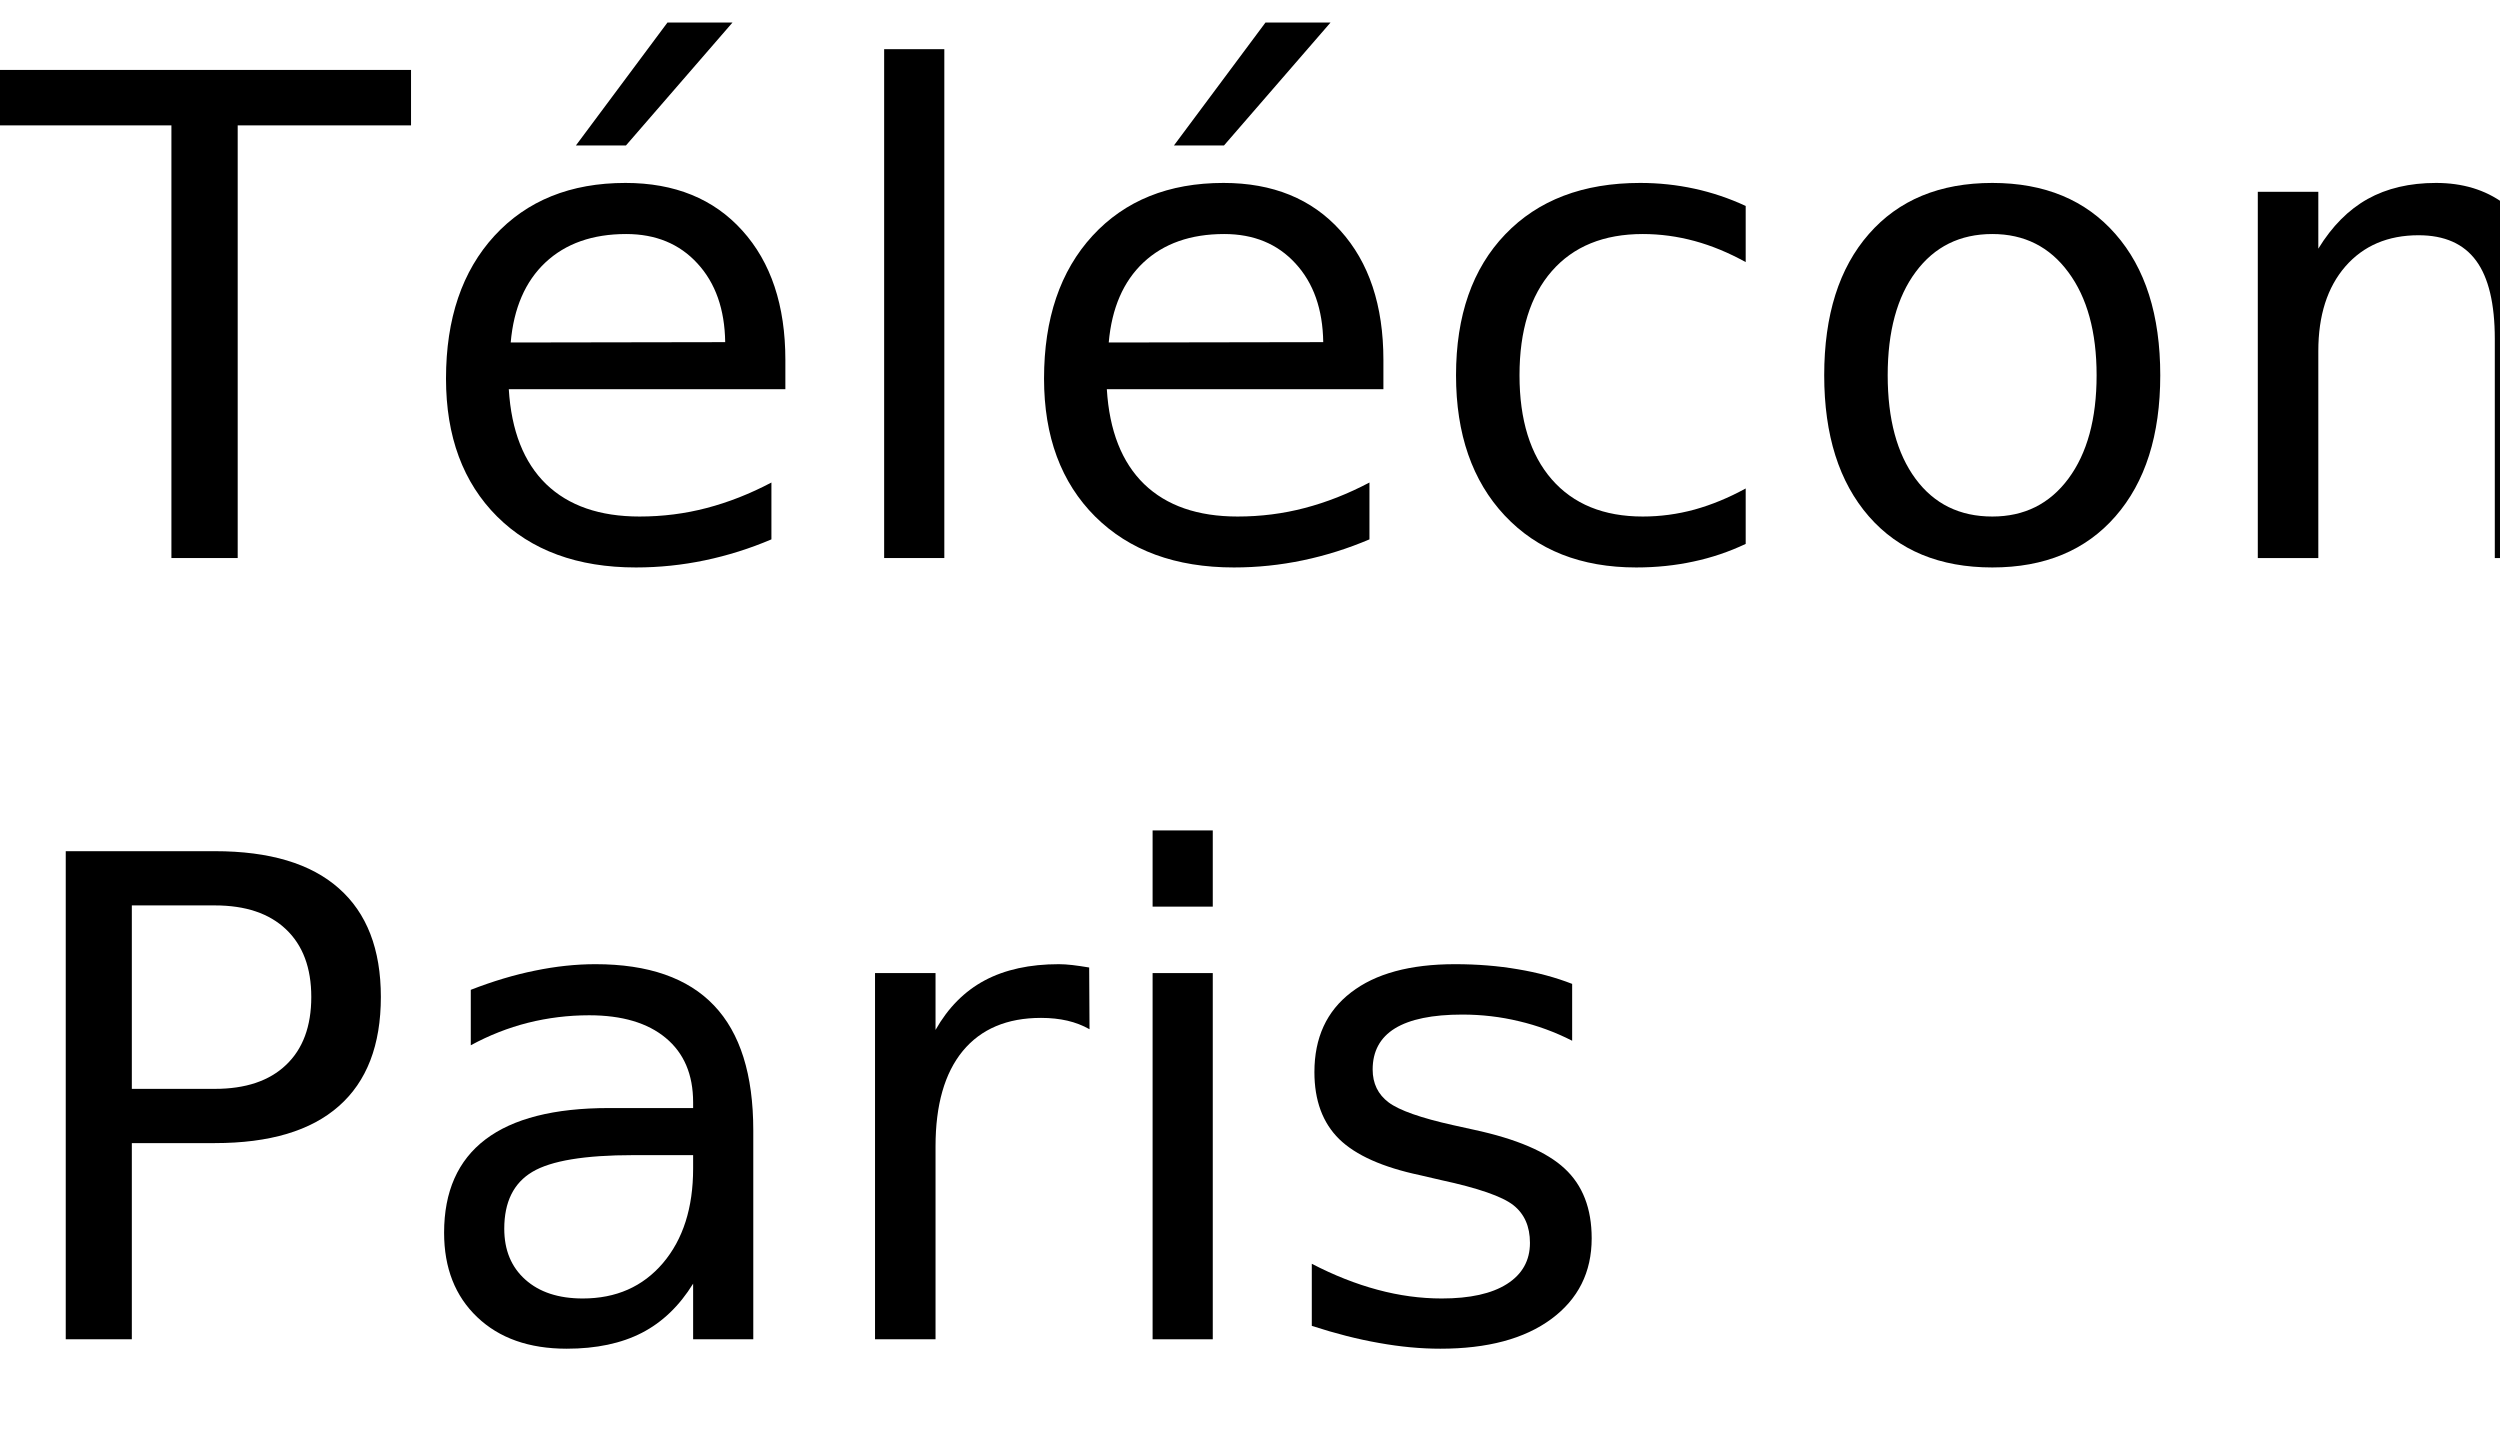
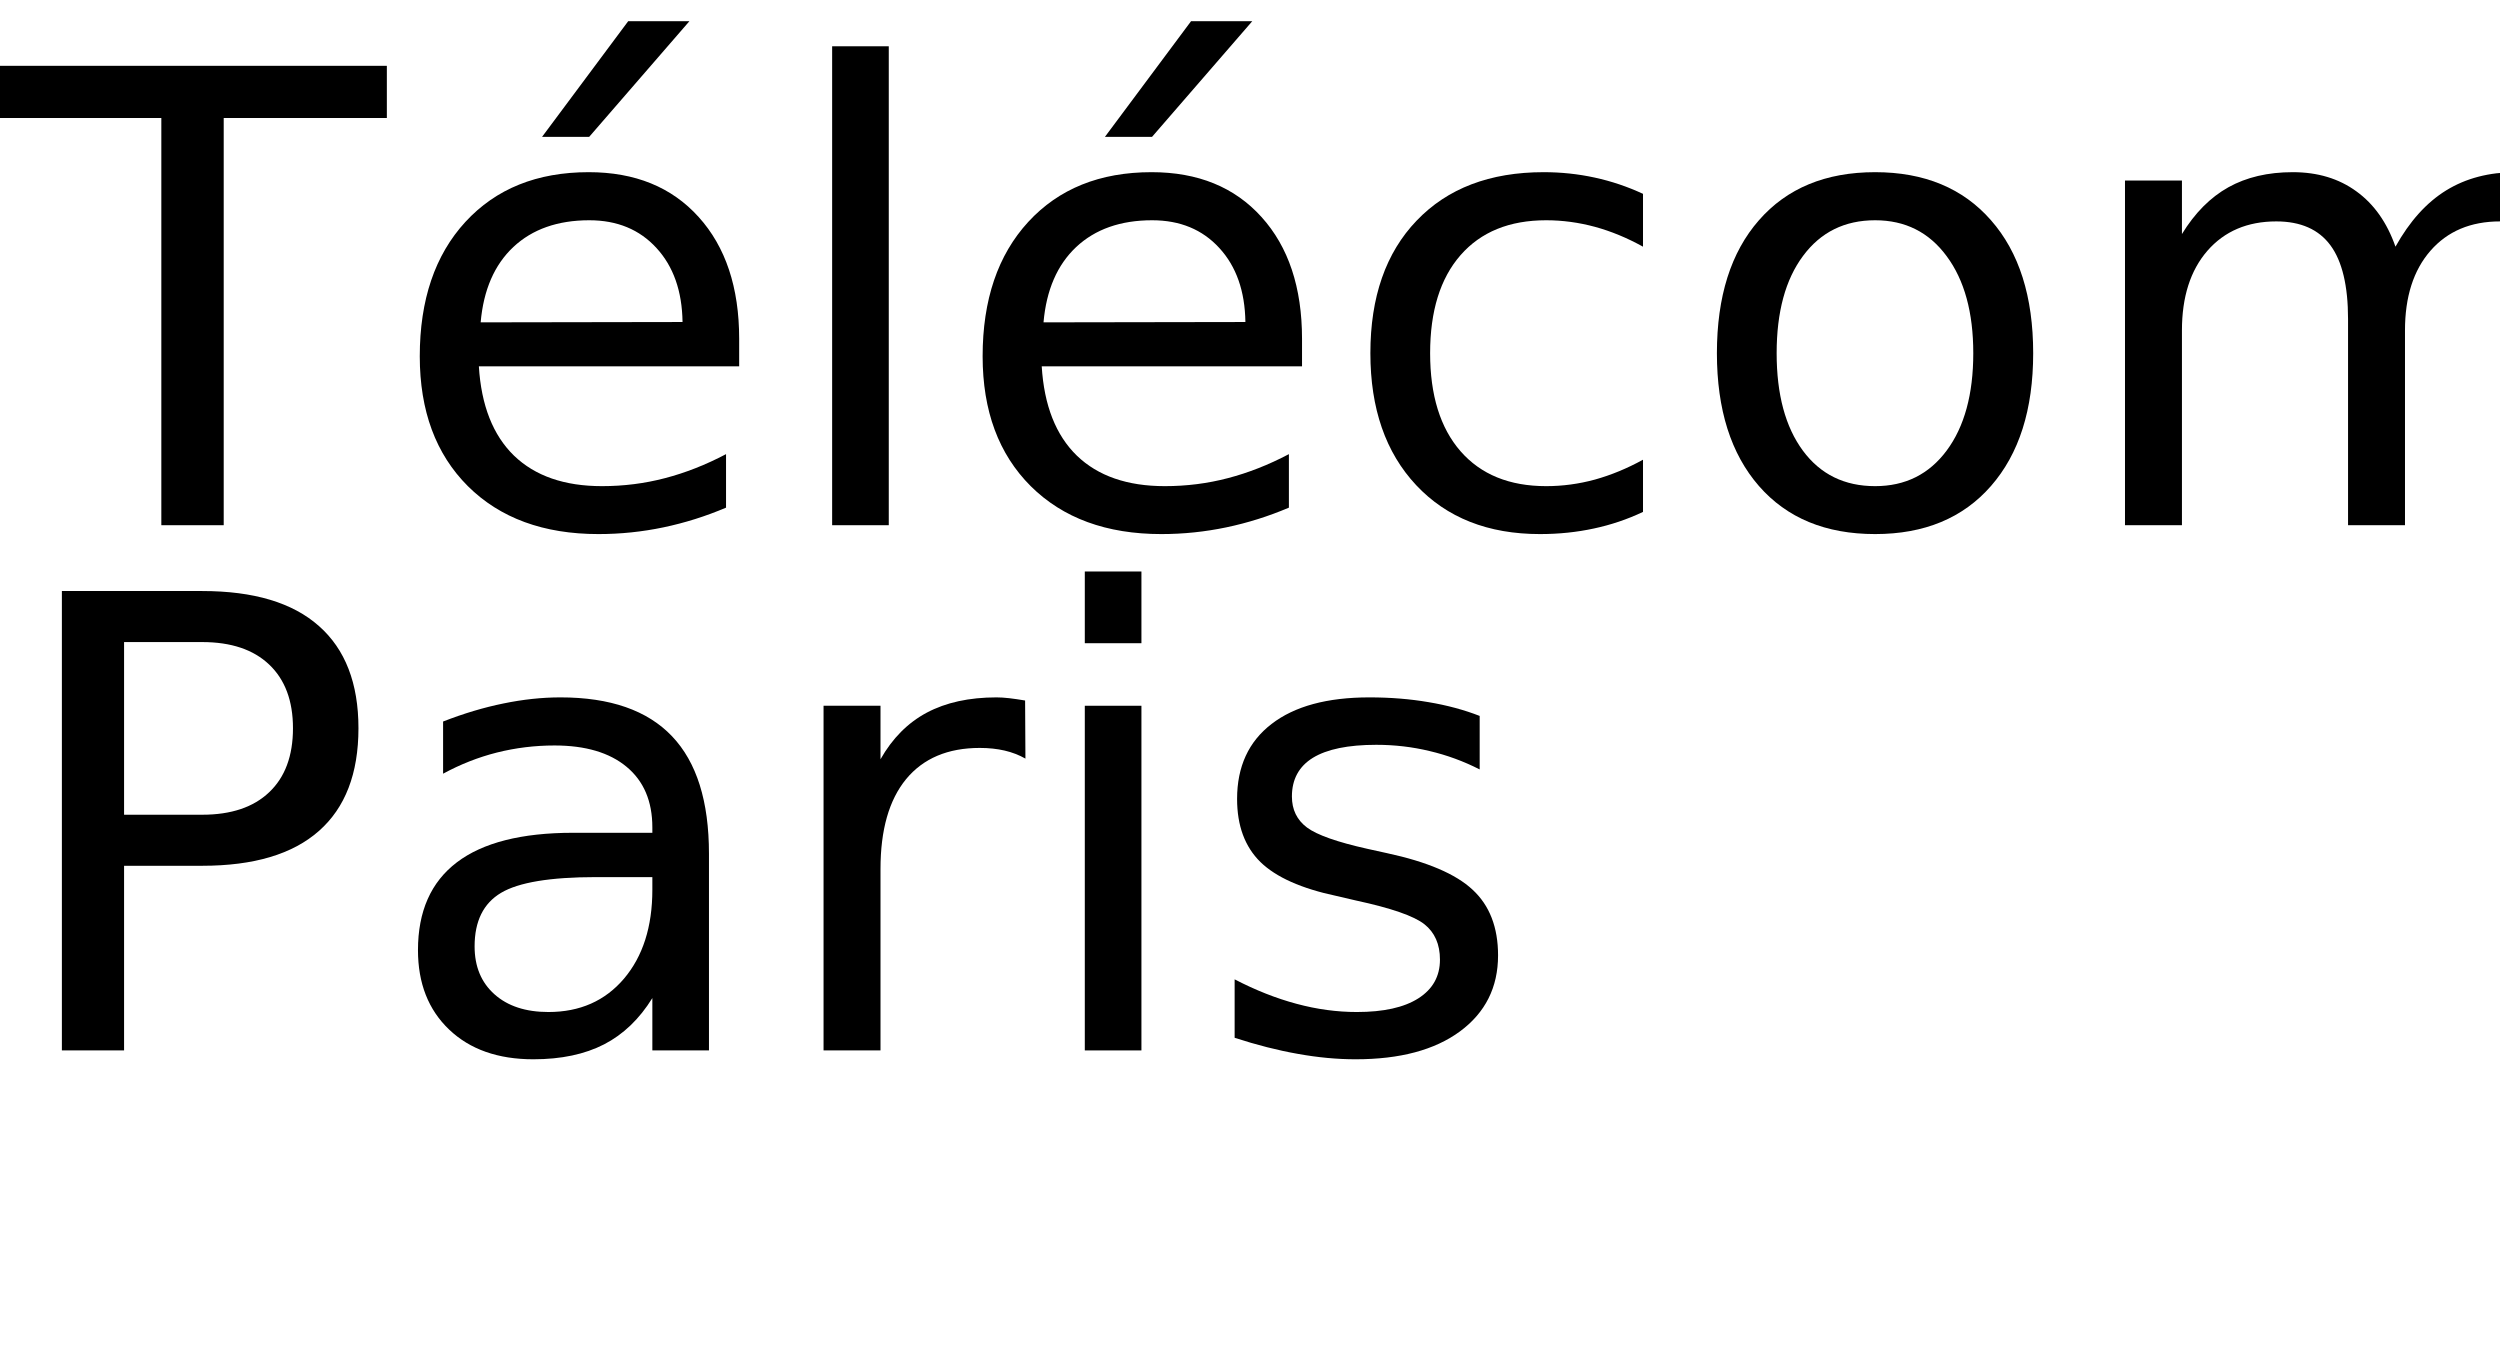
- <svg xmlns="http://www.w3.org/2000/svg" xmlns:xlink="http://www.w3.org/1999/xlink" width="224" height="130" viewBox="0 0 224 130">
+ <svg xmlns="http://www.w3.org/2000/svg" xmlns:xlink="http://www.w3.org/1999/xlink" width="238" height="130" viewBox="0 0 238 130">
  <defs>
    <g>
      <g id="glyph-0-0">
        <path d="M -0.172 -43.734 L 36.828 -43.734 L 36.828 -38.766 L 21.297 -38.766 L 21.297 0 L 15.359 0 L 15.359 -38.766 L -0.172 -38.766 Z M -0.172 -43.734 " />
      </g>
      <g id="glyph-0-1">
        <path d="M 33.719 -17.75 L 33.719 -15.125 L 8.938 -15.125 C 9.164 -11.406 10.281 -8.57 12.281 -6.625 C 14.289 -4.688 17.082 -3.719 20.656 -3.719 C 22.727 -3.719 24.734 -3.973 26.672 -4.484 C 28.617 -4.992 30.551 -5.754 32.469 -6.766 L 32.469 -1.672 C 30.531 -0.848 28.547 -0.223 26.516 0.203 C 24.484 0.629 22.422 0.844 20.328 0.844 C 15.098 0.844 10.953 -0.676 7.891 -3.719 C 4.836 -6.77 3.312 -10.891 3.312 -16.078 C 3.312 -21.453 4.758 -25.719 7.656 -28.875 C 10.562 -32.031 14.473 -33.609 19.391 -33.609 C 23.805 -33.609 27.297 -32.188 29.859 -29.344 C 32.43 -26.5 33.719 -22.633 33.719 -17.75 Z M 28.328 -19.344 C 28.285 -22.289 27.457 -24.641 25.844 -26.391 C 24.238 -28.148 22.109 -29.031 19.453 -29.031 C 16.441 -29.031 14.031 -28.18 12.219 -26.484 C 10.414 -24.785 9.379 -22.395 9.109 -19.312 Z M 23.156 -47.984 L 28.984 -47.984 L 19.438 -36.969 L 14.953 -36.969 Z M 23.156 -47.984 " />
      </g>
      <g id="glyph-0-2">
        <path d="M 5.656 -45.594 L 11.047 -45.594 L 11.047 0 L 5.656 0 Z M 5.656 -45.594 " />
      </g>
      <g id="glyph-0-3">
        <path d="M 29.266 -31.547 L 29.266 -26.516 C 27.742 -27.359 26.219 -27.988 24.688 -28.406 C 23.156 -28.82 21.609 -29.031 20.047 -29.031 C 16.547 -29.031 13.828 -27.922 11.891 -25.703 C 9.961 -23.492 9 -20.383 9 -16.375 C 9 -12.375 9.961 -9.266 11.891 -7.047 C 13.828 -4.828 16.547 -3.719 20.047 -3.719 C 21.609 -3.719 23.156 -3.926 24.688 -4.344 C 26.219 -4.77 27.742 -5.398 29.266 -6.234 L 29.266 -1.266 C 27.766 -0.555 26.207 -0.031 24.594 0.312 C 22.977 0.664 21.266 0.844 19.453 0.844 C 14.516 0.844 10.586 -0.707 7.672 -3.812 C 4.766 -6.914 3.312 -11.102 3.312 -16.375 C 3.312 -21.727 4.781 -25.938 7.719 -29 C 10.656 -32.07 14.688 -33.609 19.812 -33.609 C 21.469 -33.609 23.086 -33.438 24.672 -33.094 C 26.254 -32.75 27.785 -32.234 29.266 -31.547 Z M 29.266 -31.547 " />
      </g>
      <g id="glyph-0-4">
        <path d="M 18.375 -29.031 C 15.477 -29.031 13.191 -27.898 11.516 -25.641 C 9.836 -23.391 9 -20.301 9 -16.375 C 9 -12.445 9.832 -9.352 11.5 -7.094 C 13.164 -4.844 15.457 -3.719 18.375 -3.719 C 21.238 -3.719 23.508 -4.848 25.188 -7.109 C 26.875 -9.379 27.719 -12.469 27.719 -16.375 C 27.719 -20.258 26.875 -23.336 25.188 -25.609 C 23.508 -27.891 21.238 -29.031 18.375 -29.031 Z M 18.375 -33.609 C 23.062 -33.609 26.738 -32.082 29.406 -29.031 C 32.082 -25.988 33.422 -21.77 33.422 -16.375 C 33.422 -11.008 32.082 -6.797 29.406 -3.734 C 26.738 -0.68 23.062 0.844 18.375 0.844 C 13.664 0.844 9.977 -0.68 7.312 -3.734 C 4.645 -6.797 3.312 -11.008 3.312 -16.375 C 3.312 -21.77 4.645 -25.988 7.312 -29.031 C 9.977 -32.082 13.664 -33.609 18.375 -33.609 Z M 18.375 -33.609 " />
      </g>
      <g id="glyph-0-5">
        <path d="M 31.203 -26.516 C 32.547 -28.93 34.156 -30.719 36.031 -31.875 C 37.906 -33.031 40.113 -33.609 42.656 -33.609 C 46.07 -33.609 48.707 -32.41 50.562 -30.016 C 52.414 -27.617 53.344 -24.219 53.344 -19.812 L 53.344 0 L 47.938 0 L 47.938 -19.625 C 47.938 -22.77 47.379 -25.102 46.266 -26.625 C 45.148 -28.156 43.445 -28.922 41.156 -28.922 C 38.363 -28.922 36.156 -27.988 34.531 -26.125 C 32.914 -24.27 32.109 -21.742 32.109 -18.547 L 32.109 0 L 26.688 0 L 26.688 -19.625 C 26.688 -22.789 26.129 -25.129 25.016 -26.641 C 23.898 -28.16 22.18 -28.922 19.859 -28.922 C 17.109 -28.922 14.922 -27.988 13.297 -26.125 C 11.68 -24.258 10.875 -21.734 10.875 -18.547 L 10.875 0 L 5.453 0 L 5.453 -32.812 L 10.875 -32.812 L 10.875 -27.719 C 12.102 -29.727 13.578 -31.211 15.297 -32.172 C 17.016 -33.129 19.055 -33.609 21.422 -33.609 C 23.797 -33.609 25.816 -33 27.484 -31.781 C 29.16 -30.57 30.398 -28.816 31.203 -26.516 Z M 31.203 -26.516 " />
      </g>
      <g id="glyph-0-6">
        <path d="M 11.812 -38.875 L 11.812 -22.438 L 19.25 -22.438 C 22 -22.438 24.125 -23.148 25.625 -24.578 C 27.133 -26.004 27.891 -28.035 27.891 -30.672 C 27.891 -33.285 27.133 -35.305 25.625 -36.734 C 24.125 -38.16 22 -38.875 19.25 -38.875 Z M 5.891 -43.734 L 19.25 -43.734 C 24.156 -43.734 27.859 -42.625 30.359 -40.406 C 32.867 -38.195 34.125 -34.953 34.125 -30.672 C 34.125 -26.359 32.867 -23.098 30.359 -20.891 C 27.859 -18.68 24.156 -17.578 19.25 -17.578 L 11.812 -17.578 L 11.812 0 L 5.891 0 Z M 5.891 -43.734 " />
      </g>
      <g id="glyph-0-7">
        <path d="M 20.562 -16.5 C 16.207 -16.5 13.191 -16 11.516 -15 C 9.836 -14 9 -12.301 9 -9.906 C 9 -7.988 9.629 -6.469 10.891 -5.344 C 12.148 -4.219 13.863 -3.656 16.031 -3.656 C 19.02 -3.656 21.414 -4.711 23.219 -6.828 C 25.02 -8.953 25.922 -11.773 25.922 -15.297 L 25.922 -16.5 Z M 31.312 -18.719 L 31.312 0 L 25.922 0 L 25.922 -4.984 C 24.691 -2.992 23.16 -1.523 21.328 -0.578 C 19.492 0.367 17.25 0.844 14.594 0.844 C 11.227 0.844 8.555 -0.098 6.578 -1.984 C 4.598 -3.867 3.609 -6.391 3.609 -9.547 C 3.609 -13.242 4.844 -16.031 7.312 -17.906 C 9.781 -19.781 13.469 -20.719 18.375 -20.719 L 25.922 -20.719 L 25.922 -21.234 C 25.922 -23.723 25.102 -25.645 23.469 -27 C 21.844 -28.352 19.555 -29.031 16.609 -29.031 C 14.734 -29.031 12.906 -28.805 11.125 -28.359 C 9.352 -27.91 7.645 -27.238 6 -26.344 L 6 -31.312 C 7.977 -32.082 9.895 -32.656 11.75 -33.031 C 13.602 -33.414 15.41 -33.609 17.172 -33.609 C 21.91 -33.609 25.453 -32.375 27.797 -29.906 C 30.141 -27.445 31.312 -23.719 31.312 -18.719 Z M 31.312 -18.719 " />
      </g>
      <g id="glyph-0-8">
        <path d="M 24.672 -27.781 C 24.066 -28.125 23.406 -28.379 22.688 -28.547 C 21.977 -28.711 21.191 -28.797 20.328 -28.797 C 17.285 -28.797 14.945 -27.805 13.312 -25.828 C 11.688 -23.848 10.875 -21 10.875 -17.281 L 10.875 0 L 5.453 0 L 5.453 -32.812 L 10.875 -32.812 L 10.875 -27.719 C 12 -29.707 13.469 -31.188 15.281 -32.156 C 17.102 -33.125 19.316 -33.609 21.922 -33.609 C 22.285 -33.609 22.691 -33.582 23.141 -33.531 C 23.586 -33.477 24.086 -33.406 24.641 -33.312 Z M 24.672 -27.781 " />
      </g>
      <g id="glyph-0-9">
        <path d="M 5.656 -32.812 L 11.047 -32.812 L 11.047 0 L 5.656 0 Z M 5.656 -45.594 L 11.047 -45.594 L 11.047 -38.766 L 5.656 -38.766 Z M 5.656 -45.594 " />
      </g>
      <g id="glyph-0-10">
        <path d="M 26.578 -31.844 L 26.578 -26.75 C 25.047 -27.531 23.457 -28.113 21.812 -28.5 C 20.176 -28.895 18.484 -29.094 16.734 -29.094 C 14.055 -29.094 12.047 -28.68 10.703 -27.859 C 9.367 -27.035 8.703 -25.805 8.703 -24.172 C 8.703 -22.922 9.18 -21.938 10.141 -21.219 C 11.098 -20.508 13.02 -19.832 15.906 -19.188 L 17.75 -18.781 C 21.582 -17.957 24.301 -16.797 25.906 -15.297 C 27.52 -13.805 28.328 -11.723 28.328 -9.047 C 28.328 -6.004 27.117 -3.594 24.703 -1.812 C 22.297 -0.039 18.984 0.844 14.766 0.844 C 13.004 0.844 11.172 0.672 9.266 0.328 C 7.367 -0.004 5.363 -0.516 3.25 -1.203 L 3.25 -6.766 C 5.238 -5.734 7.203 -4.957 9.141 -4.438 C 11.078 -3.914 12.992 -3.656 14.891 -3.656 C 17.422 -3.656 19.367 -4.086 20.734 -4.953 C 22.109 -5.828 22.797 -7.055 22.797 -8.641 C 22.797 -10.109 22.301 -11.234 21.312 -12.016 C 20.32 -12.797 18.16 -13.547 14.828 -14.266 L 12.953 -14.703 C 9.609 -15.41 7.191 -16.488 5.703 -17.938 C 4.223 -19.395 3.484 -21.395 3.484 -23.938 C 3.484 -27.02 4.578 -29.398 6.766 -31.078 C 8.953 -32.766 12.055 -33.609 16.078 -33.609 C 18.078 -33.609 19.953 -33.457 21.703 -33.156 C 23.461 -32.863 25.086 -32.426 26.578 -31.844 Z M 26.578 -31.844 " />
      </g>
    </g>
  </defs>
  <g fill="rgb(0%, 0%, 0%)" fill-opacity="1">
    <use xlink:href="#glyph-0-0" x="0" y="50" />
    <use xlink:href="#glyph-0-1" x="36.65" y="50" />
    <use xlink:href="#glyph-0-2" x="73.564" y="50" />
    <use xlink:href="#glyph-0-1" x="90.234" y="50" />
    <use xlink:href="#glyph-0-3" x="127.148" y="50" />
    <use xlink:href="#glyph-0-4" x="160.137" y="50" />
    <use xlink:href="#glyph-0-5" x="196.846" y="50" />
  </g>
  <g fill="rgb(0%, 0%, 0%)" fill-opacity="1">
-     <use xlink:href="#glyph-0-6" x="0" y="120" />
-     <use xlink:href="#glyph-0-7" x="36.182" y="120" />
-     <use xlink:href="#glyph-0-8" x="72.949" y="120" />
-     <use xlink:href="#glyph-0-9" x="97.617" y="120" />
-     <use xlink:href="#glyph-0-10" x="114.287" y="120" />
+     <use xlink:href="#glyph-0-6" x="0" y="100" />
+     <use xlink:href="#glyph-0-7" x="36.182" y="100" />
+     <use xlink:href="#glyph-0-8" x="72.949" y="100" />
+     <use xlink:href="#glyph-0-9" x="97.617" y="100" />
+     <use xlink:href="#glyph-0-10" x="114.287" y="100" />
  </g>
</svg>
